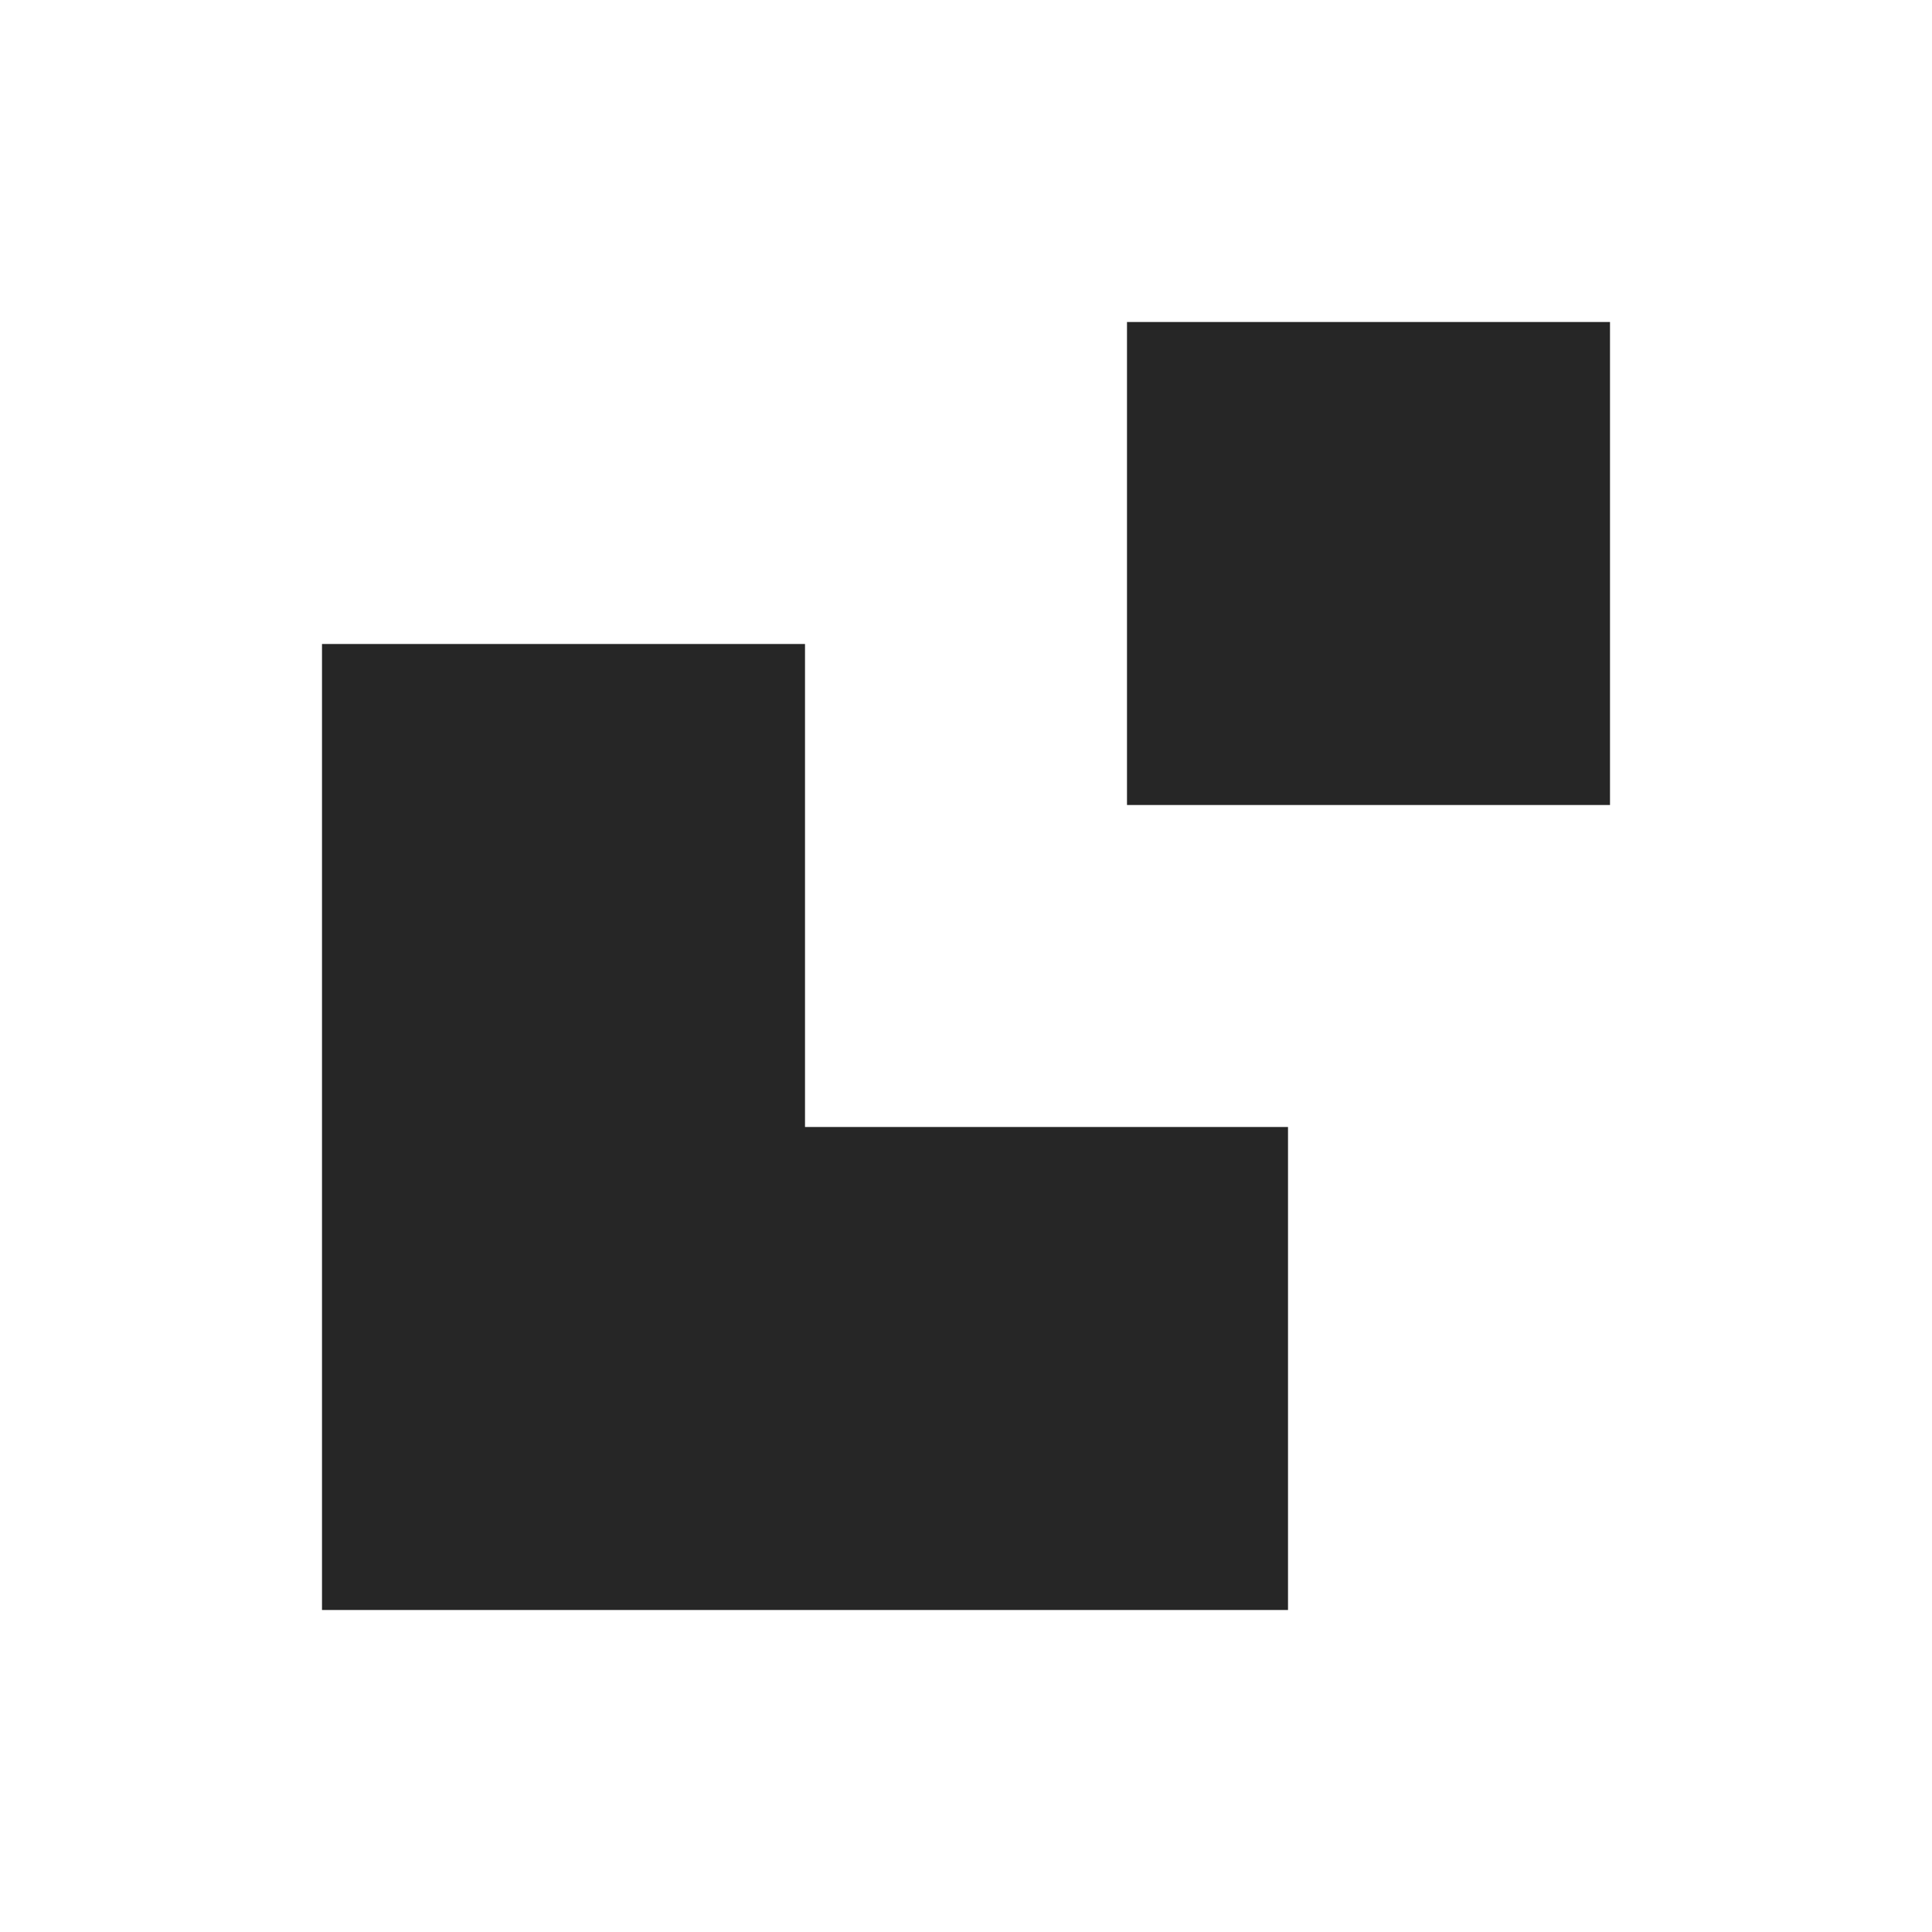
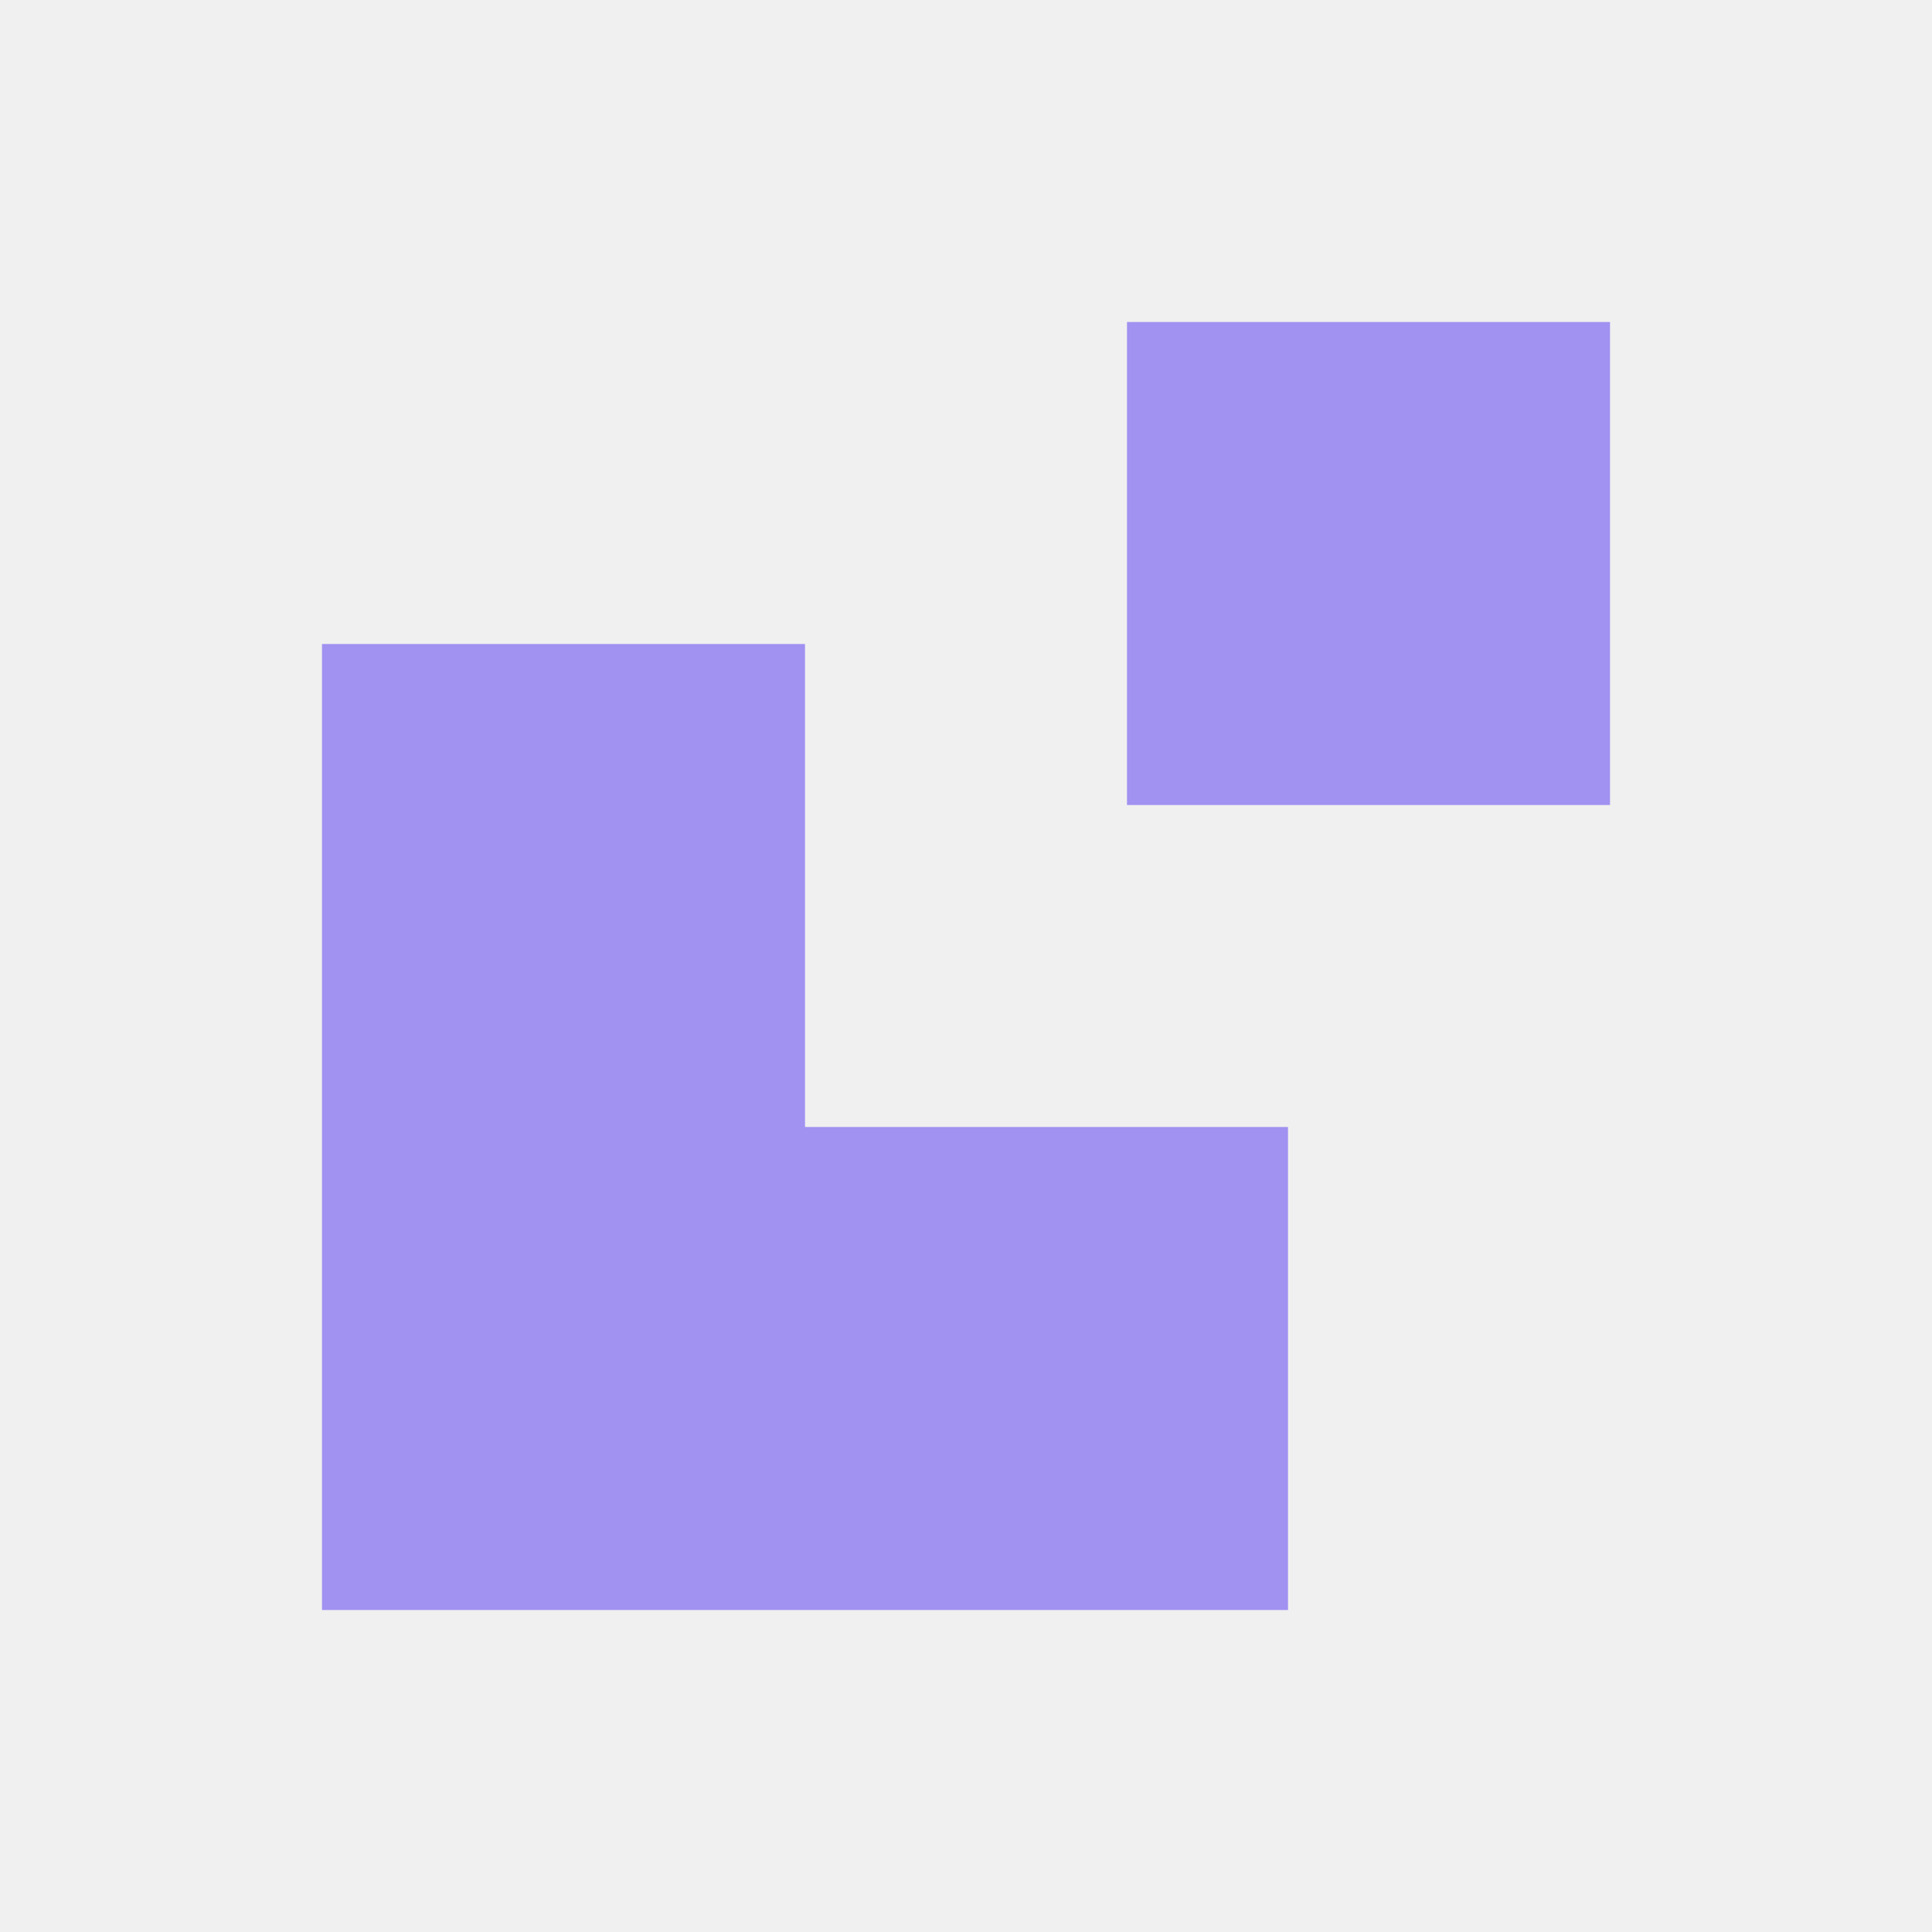
<svg xmlns="http://www.w3.org/2000/svg" xml:space="preserve" style="fill-rule:evenodd;clip-rule:evenodd;stroke-linejoin:round;stroke-miterlimit:2" viewBox="0 0 24 24">
-   <style>
-     .bg { fill: #ffffff; }
-     .fg { fill: #262626; }
-     @media (prefers-color-scheme: dark) {
-       .bg { fill: #141414; }
-       .fg { fill: #f5f5f5; }
-     }
-   </style>
-   <path class="bg" d="M0 0h24v24H0z" />
-   <path class="fg" d="M3 6h6v6H3z" transform="translate(11 -2)" />
-   <path class="fg" d="M2 6v12h12v-6H8V6z" transform="translate(2 2)" />
+   <path d="M3 6h6v6H3z" fill="#a191f1" transform="translate(11 -2)" />
+   <path d="M2 6v12h12v-6H8V6z" fill="#a191f1" transform="translate(2 2)" />
</svg>
